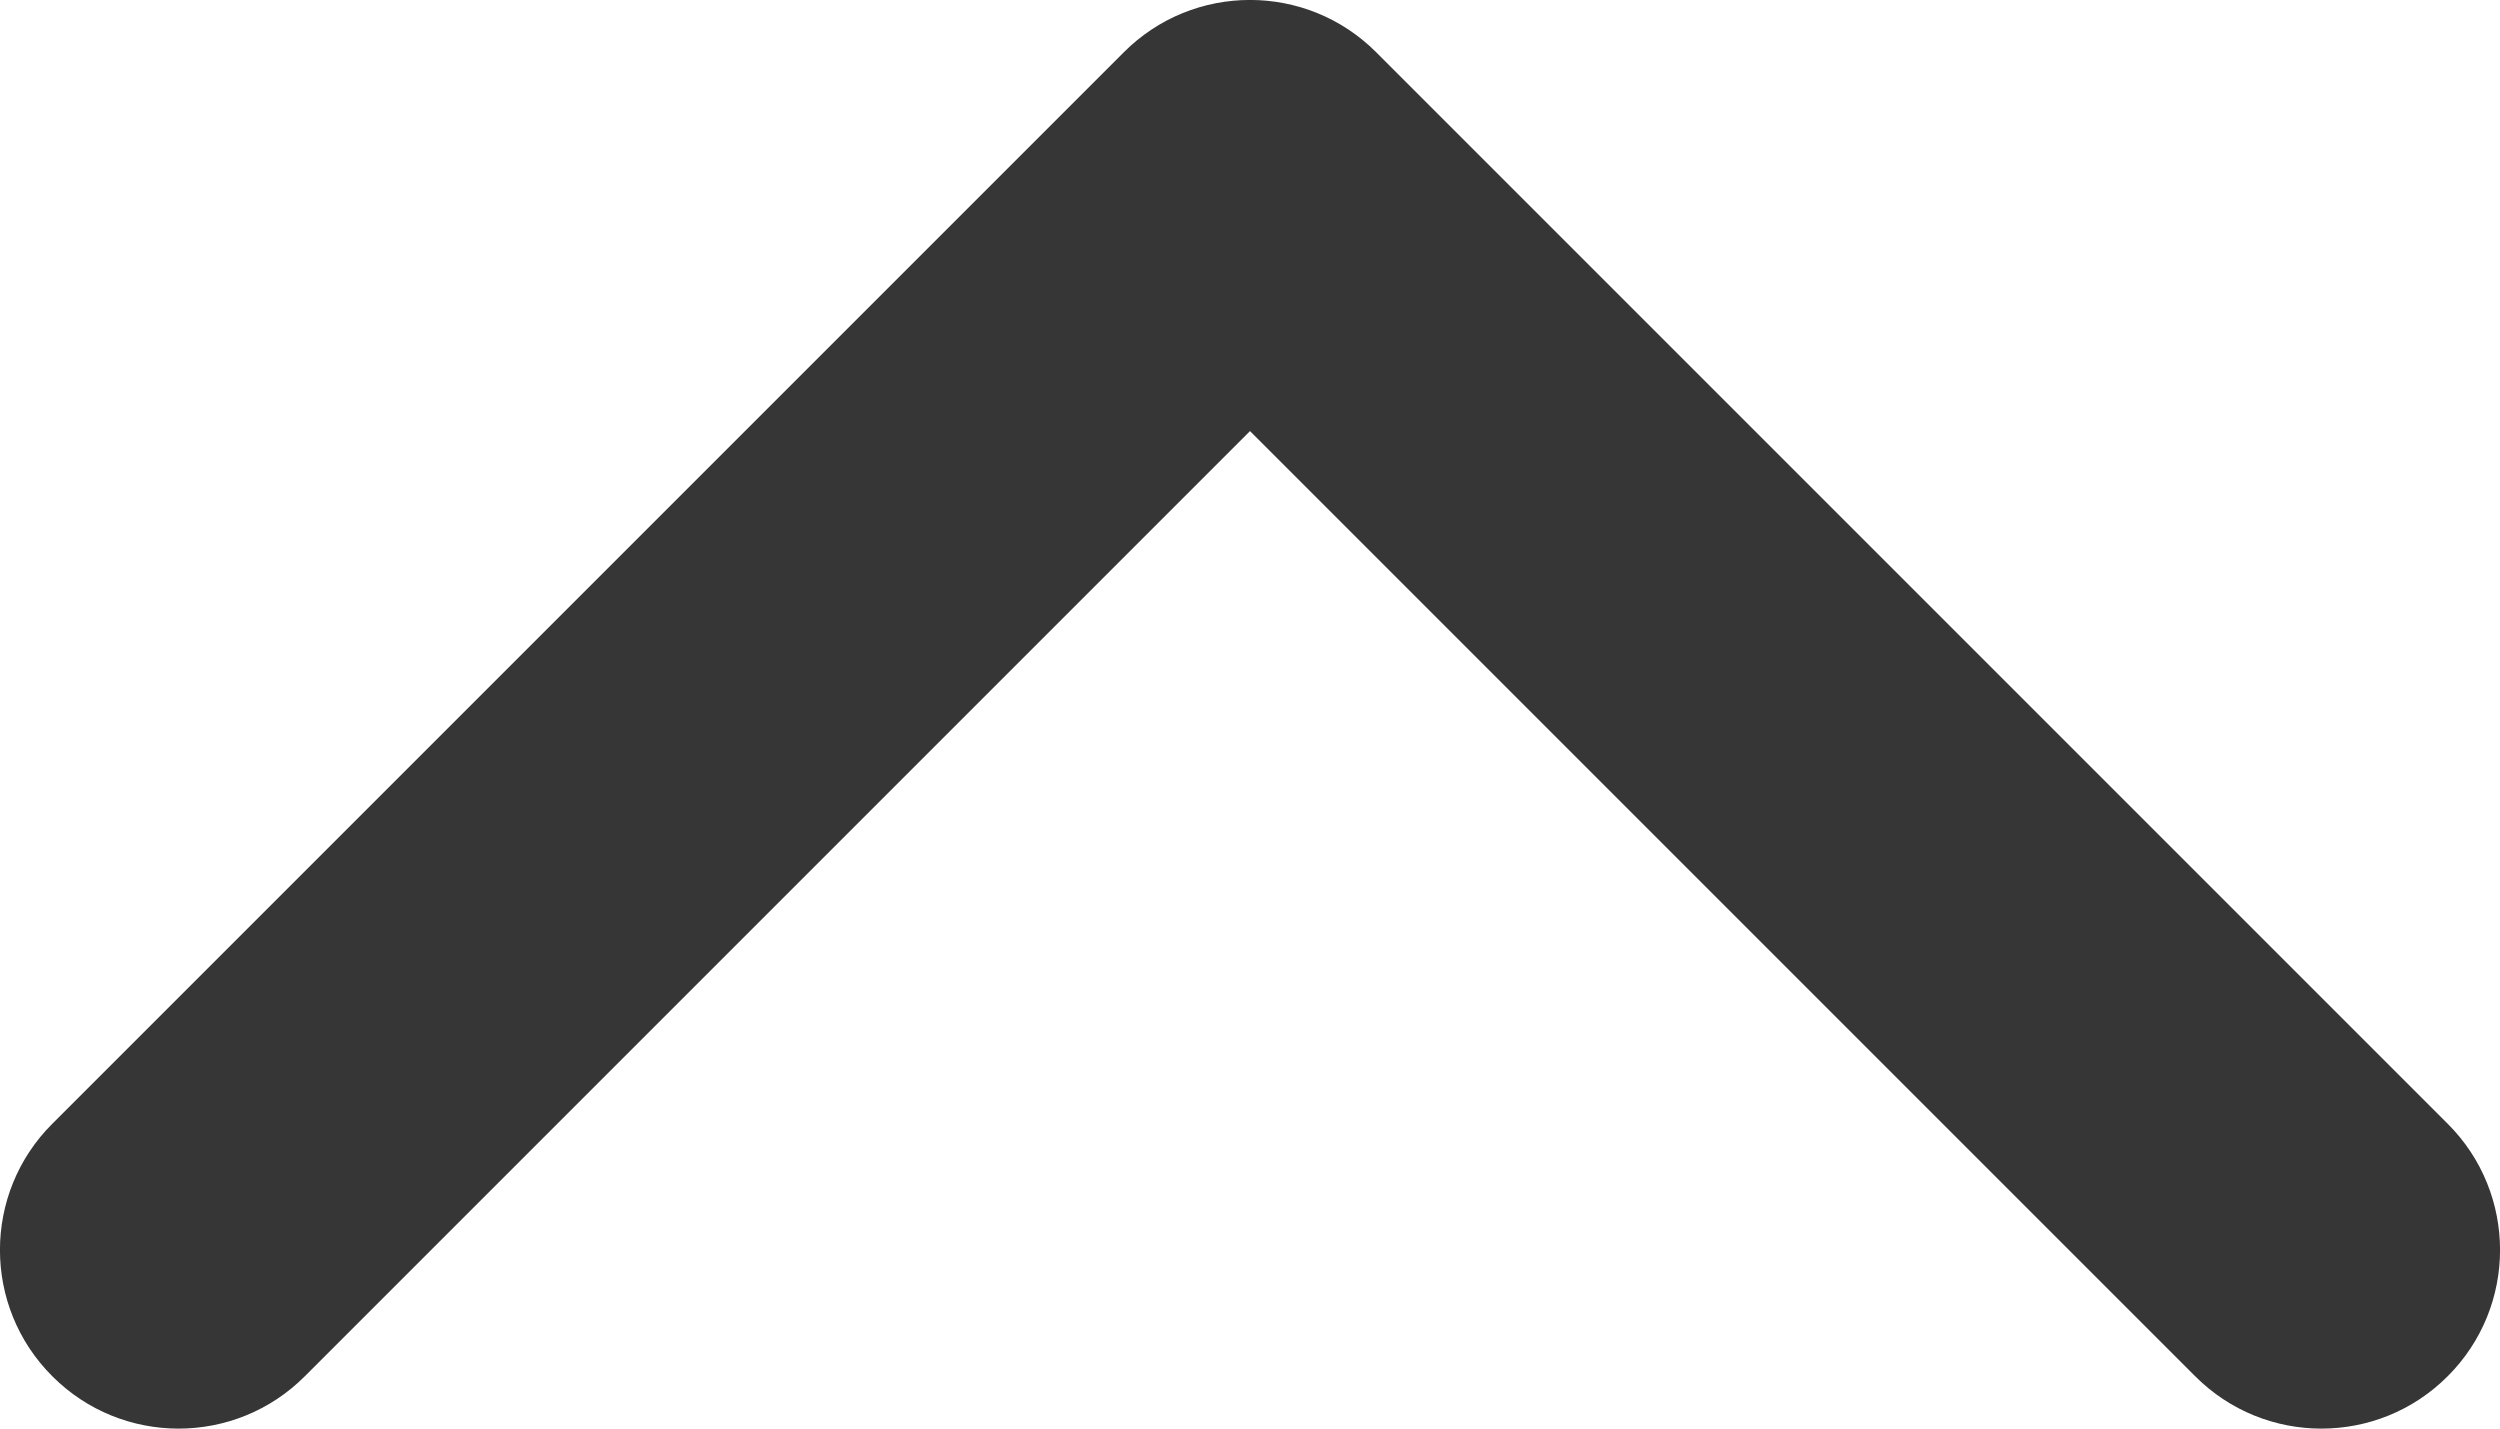
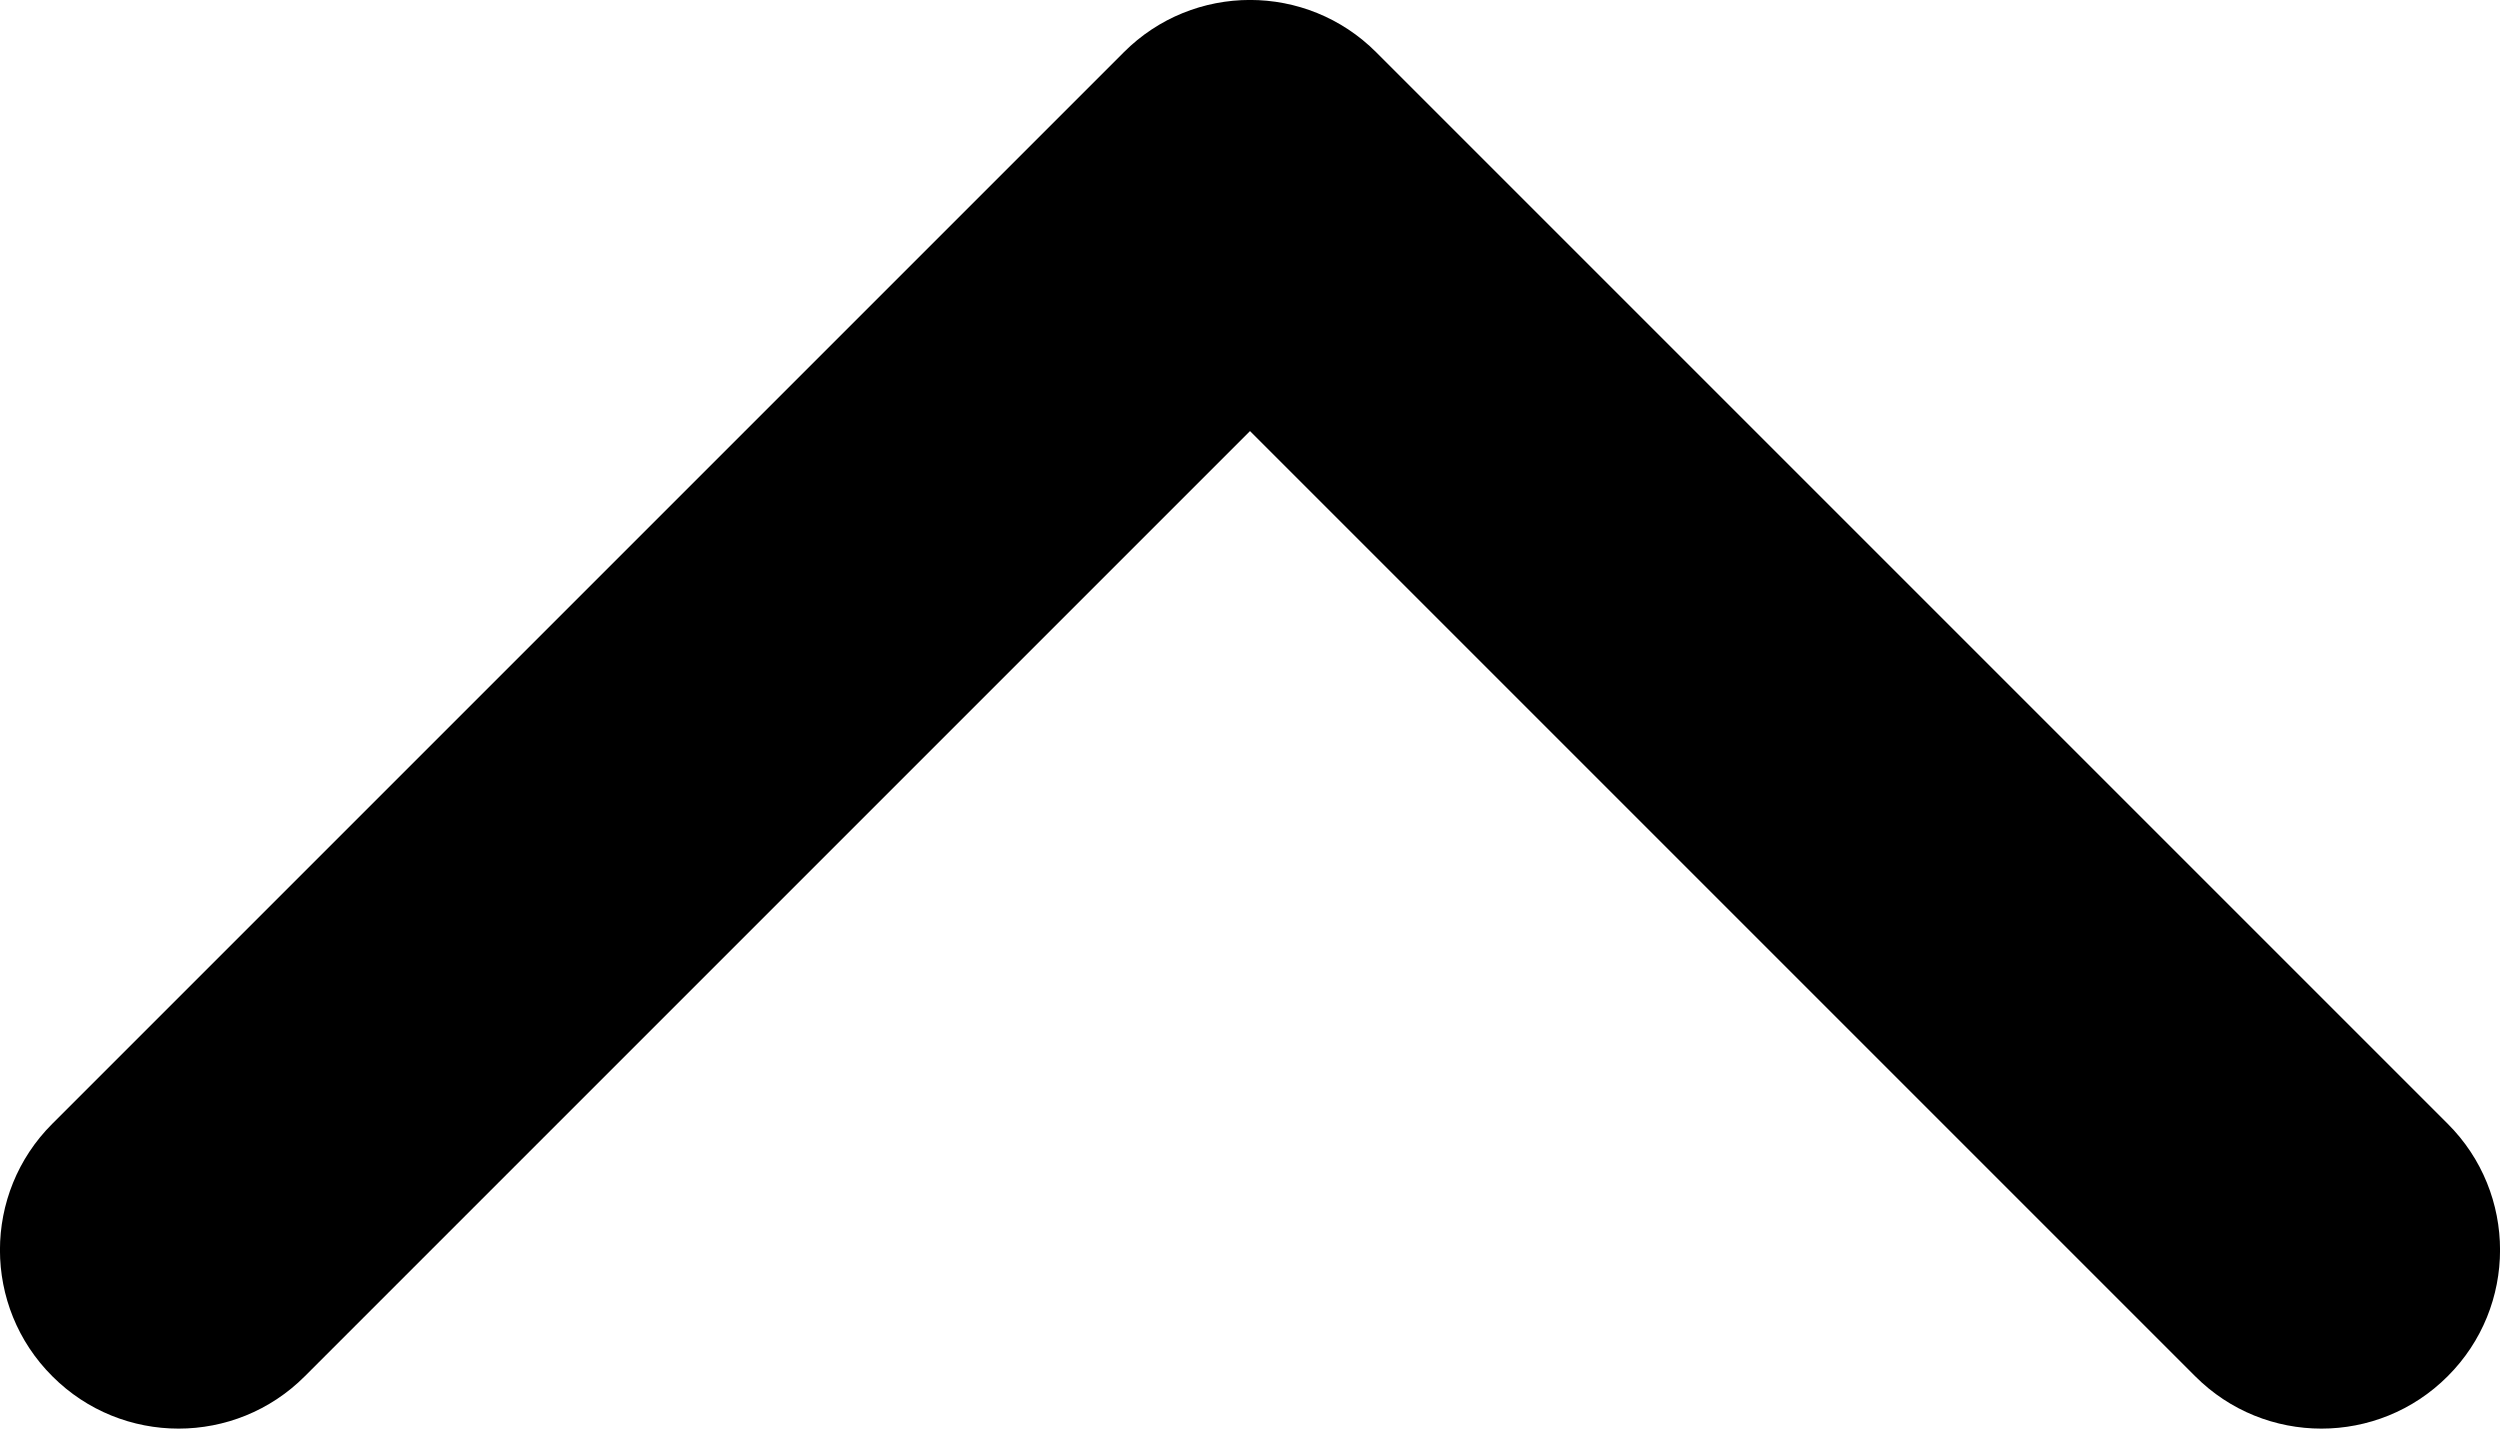
- <svg xmlns="http://www.w3.org/2000/svg" width="14" height="8" viewBox="0 0 14 8" fill="none">
-   <path fill-rule="evenodd" clip-rule="evenodd" d="M6.293 0.293C6.683 -0.098 7.317 -0.098 7.707 0.293L13.707 6.293C14.098 6.683 14.098 7.317 13.707 7.707C13.317 8.098 12.683 8.098 12.293 7.707L7 2.414L1.707 7.707C1.317 8.098 0.683 8.098 0.293 7.707C-0.098 7.317 -0.098 6.683 0.293 6.293L6.293 0.293Z" fill="#363636" />
+ <svg xmlns="http://www.w3.org/2000/svg" width="14" height="8" viewBox="0 0 14 8">
+   <path fillRule="evenodd" clipRule="evenodd" d="M6.293 0.293C6.683 -0.098 7.317 -0.098 7.707 0.293L13.707 6.293C14.098 6.683 14.098 7.317 13.707 7.707C13.317 8.098 12.683 8.098 12.293 7.707L7 2.414L1.707 7.707C1.317 8.098 0.683 8.098 0.293 7.707C-0.098 7.317 -0.098 6.683 0.293 6.293L6.293 0.293Z" />
</svg>
